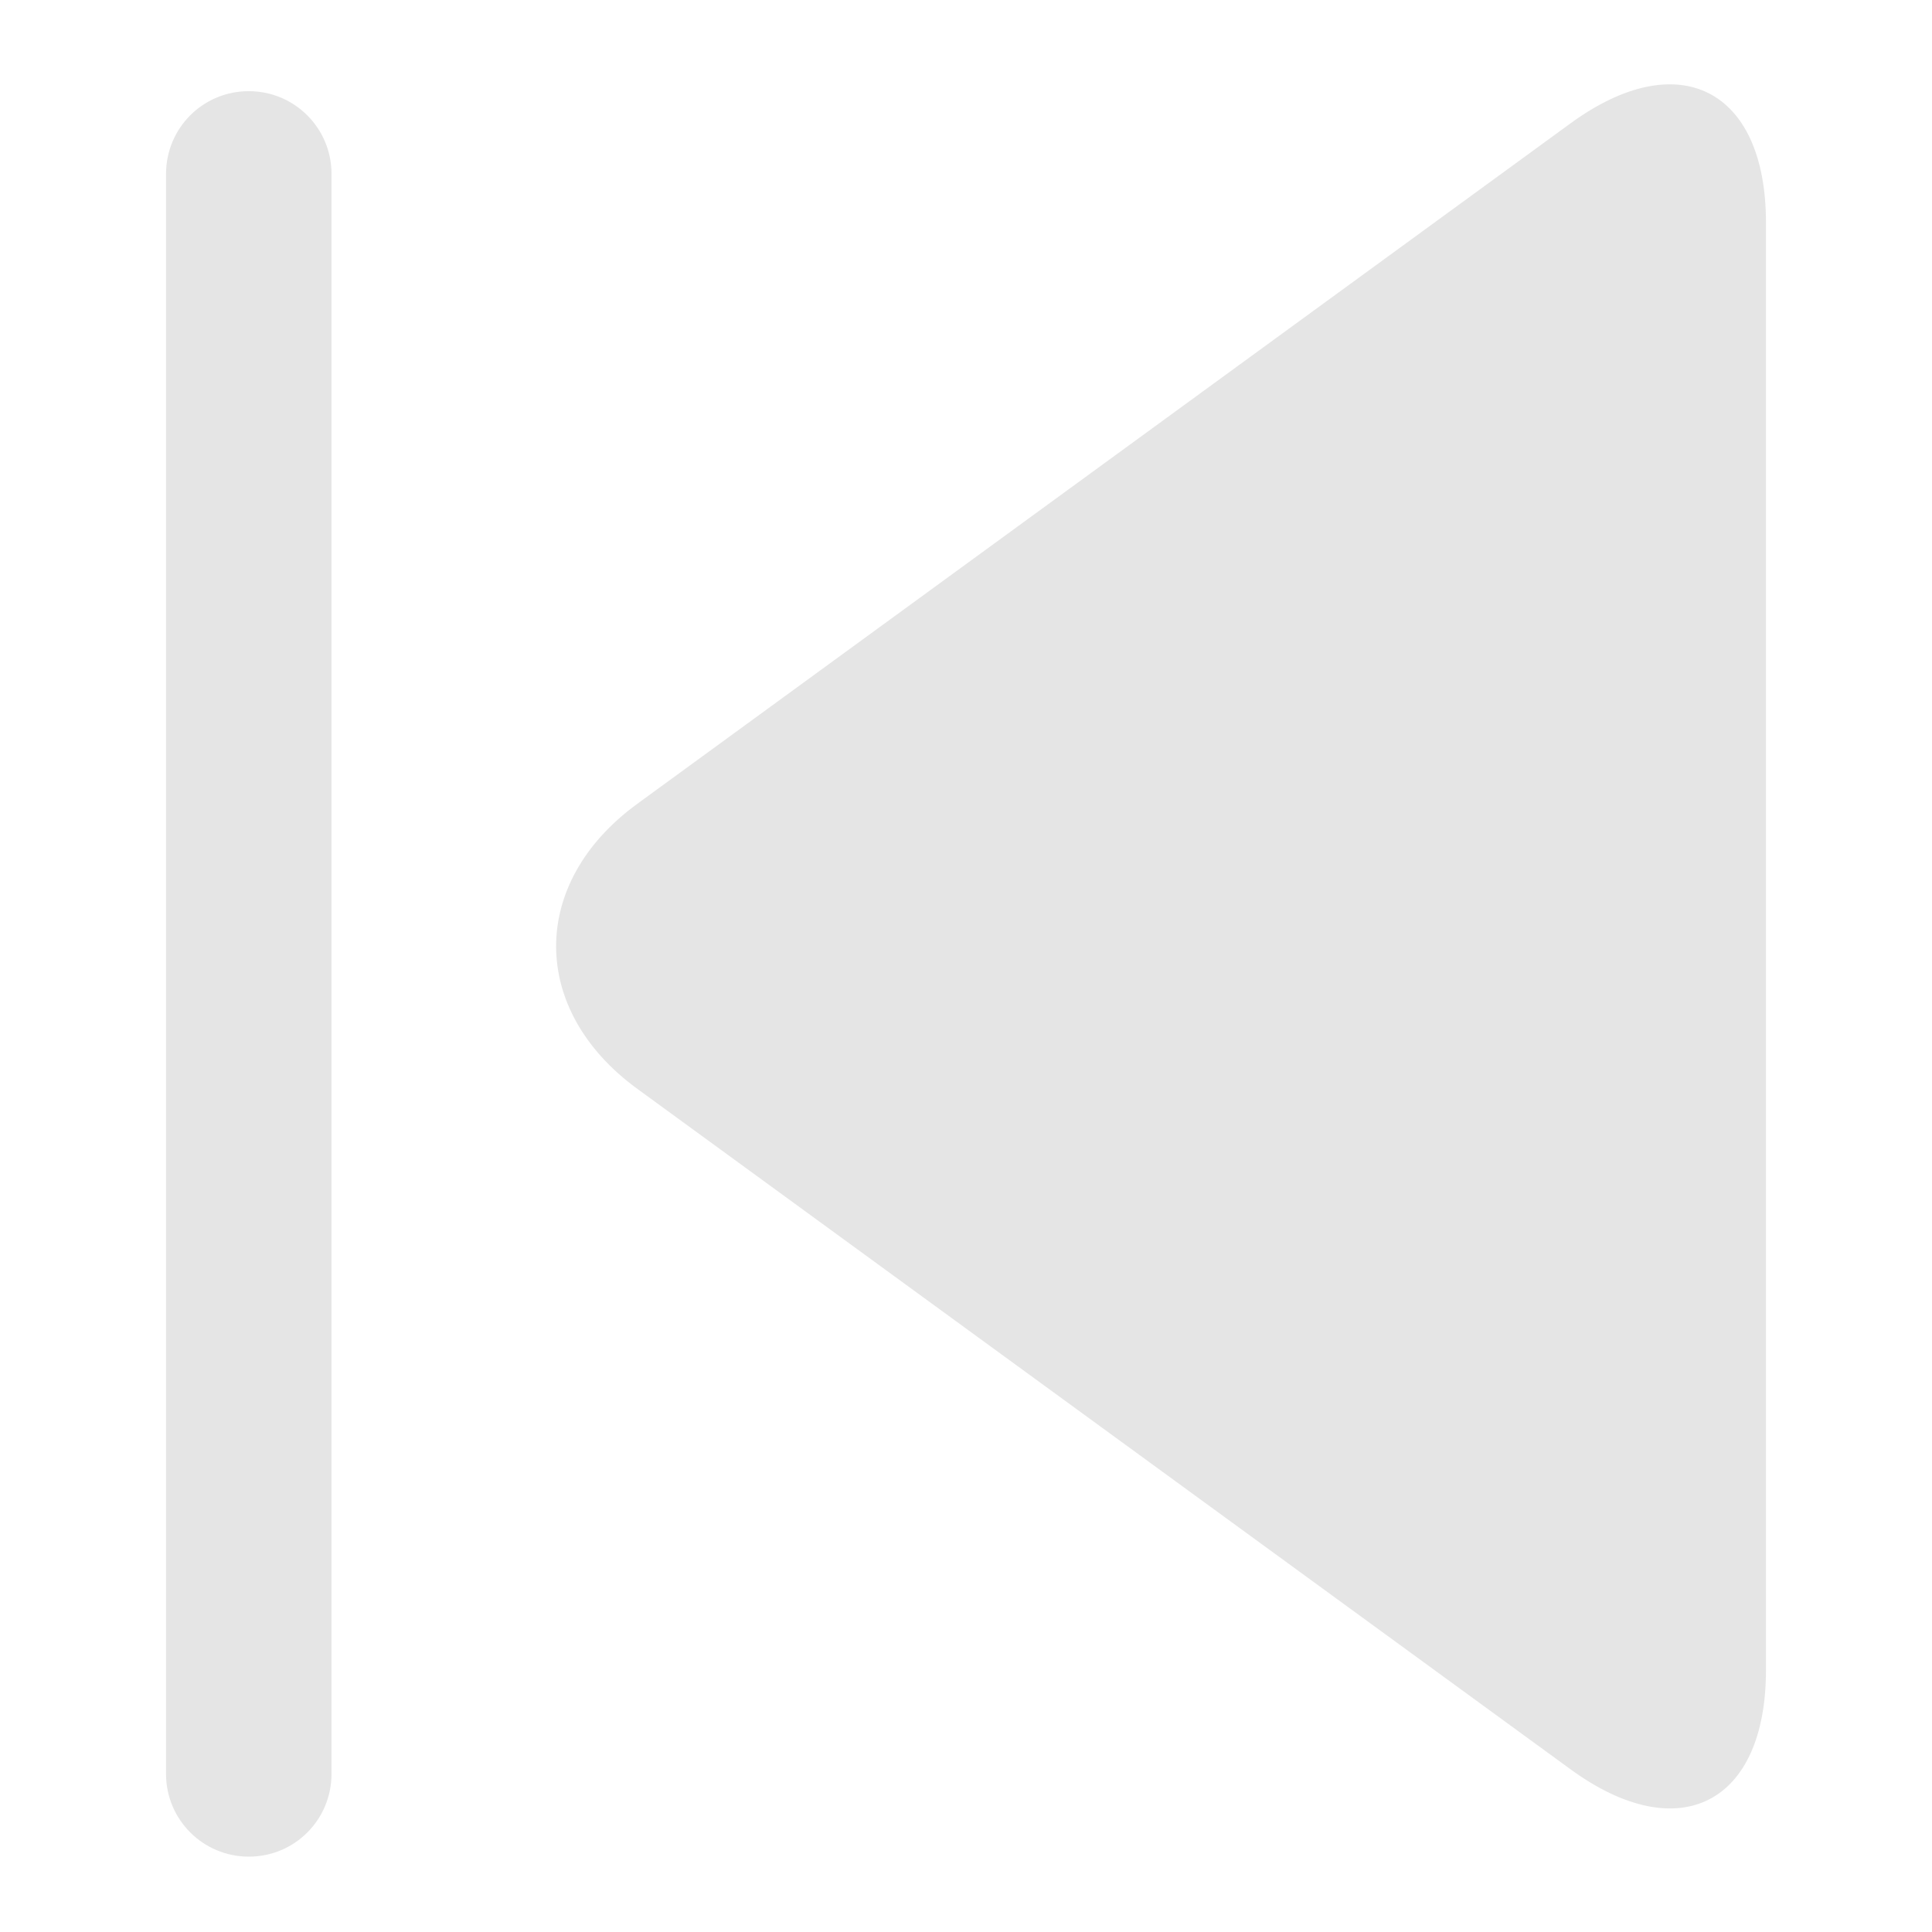
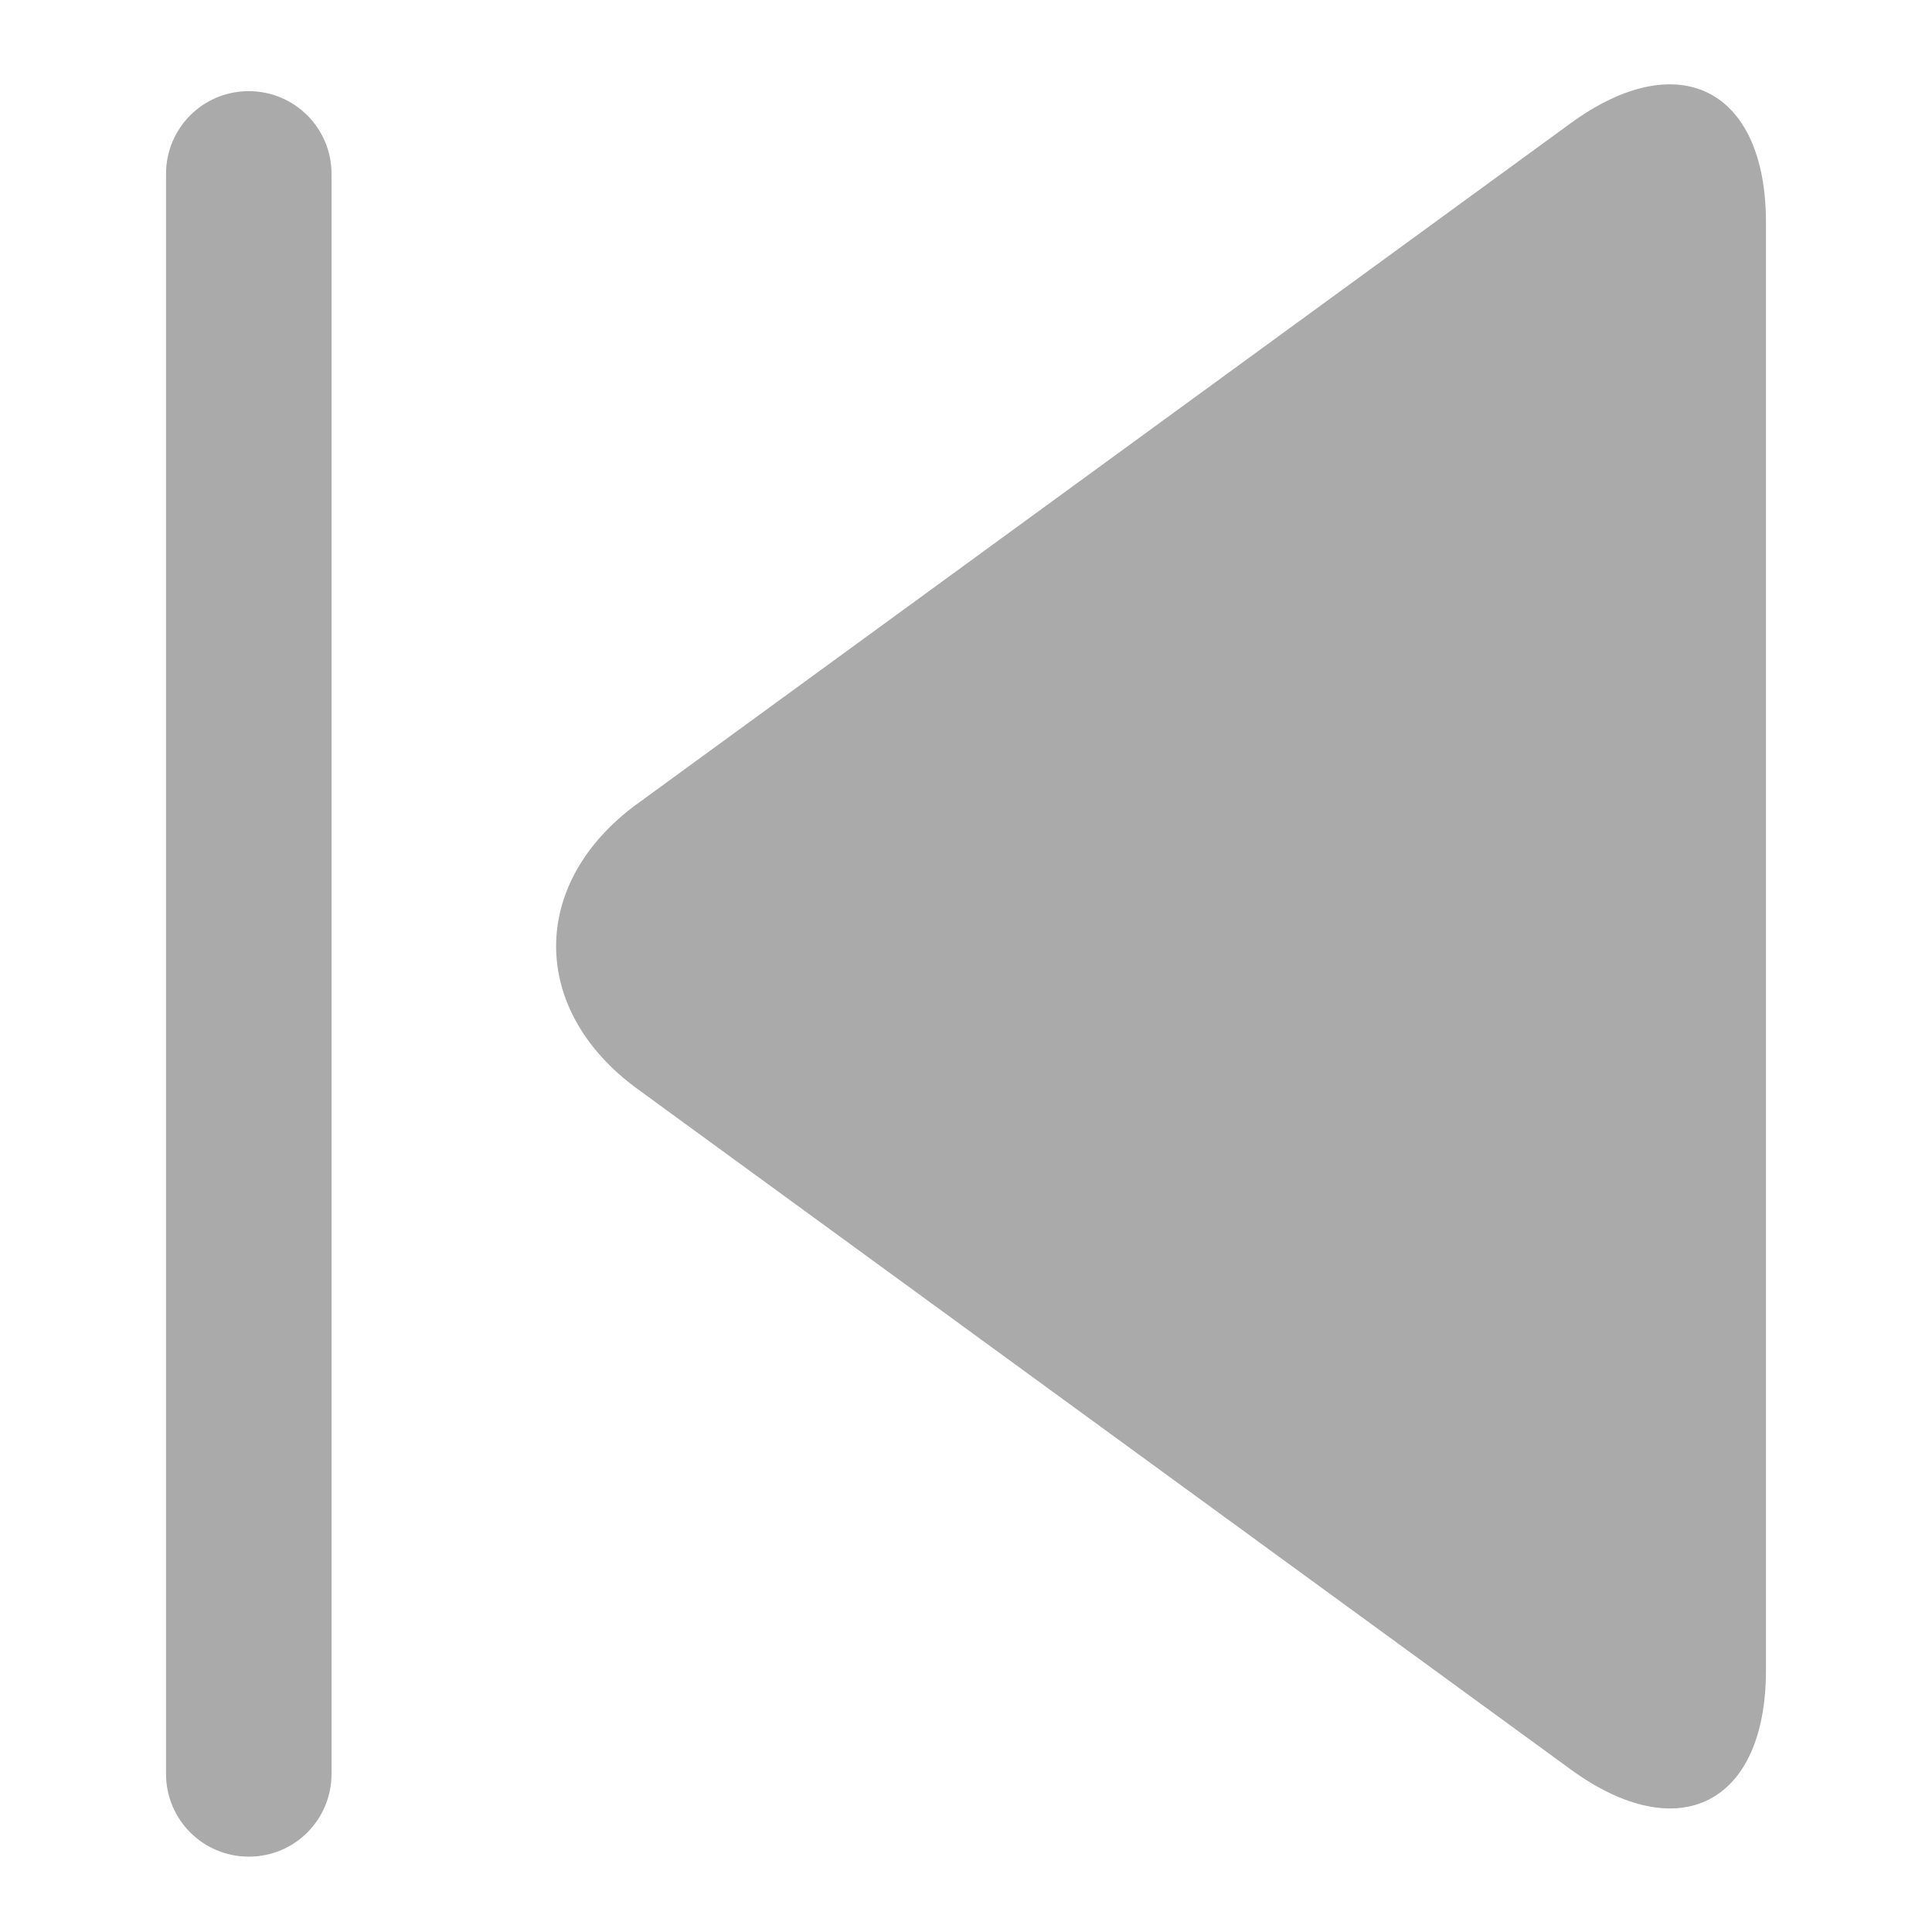
<svg xmlns="http://www.w3.org/2000/svg" width="32px" height="32px" viewBox="0 0 32 32" version="1.1">
  <defs />
  <g id="Page-1" stroke="none" stroke-width="1" fill="none" fill-rule="evenodd">
-     <g id="previous" fill="#CCCCCC" opacity="0.5">
+     <g id="previous" fill="#AAAAAA" opacity="1">
      <path d="M5.986,2.042 C4.199,0.739 2.75,1.471 2.75,3.685 L2.75,27.663 C2.75,29.874 4.189,30.616 5.986,29.306 L21.445,18.034 C23.232,16.73 23.242,14.625 21.445,13.314 L5.986,2.042 Z M27.879,1.51 C27.122,1.51 26.509,2.121 26.509,2.881 L26.509,29.381 C26.509,30.138 27.117,30.752 27.879,30.752 C28.636,30.752 29.25,30.141 29.25,29.381 L29.25,2.881 C29.25,2.124 28.642,1.51 27.879,1.51 Z" id="Rectangle-16" transform="translate(16, 16) scale(-1, 1) translate(-16, -16) " />
    </g>
  </g>
</svg>
